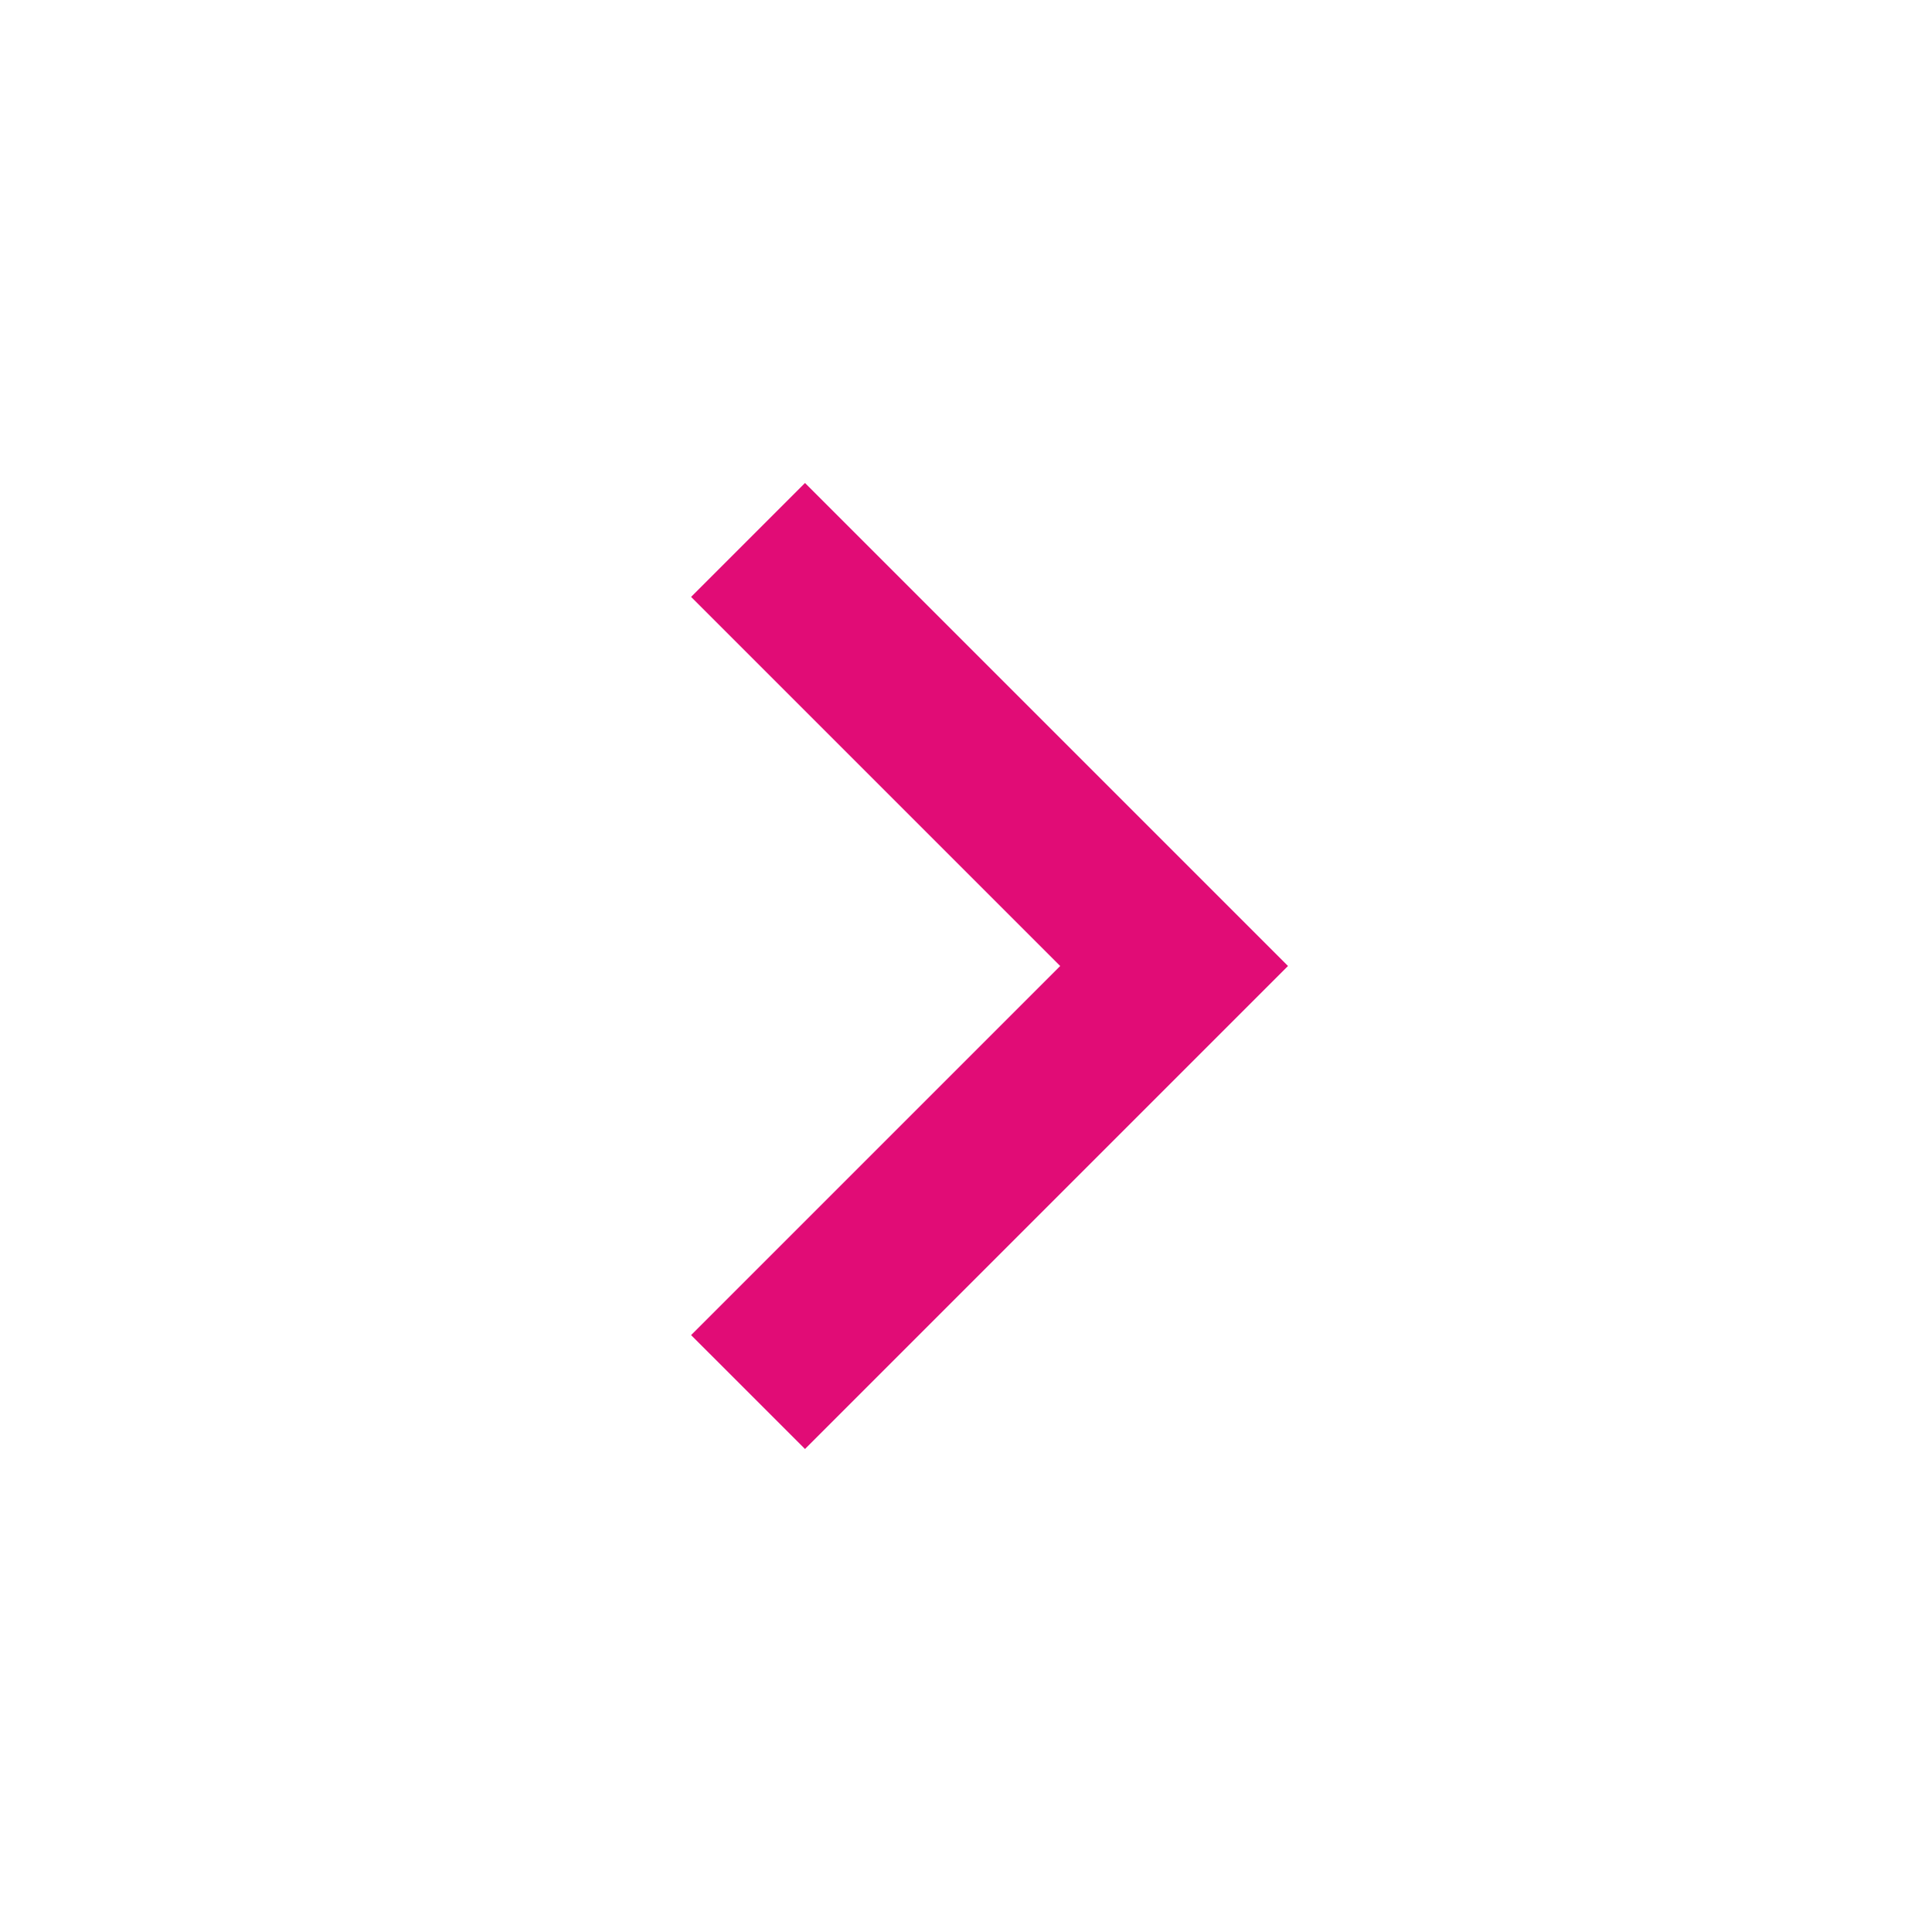
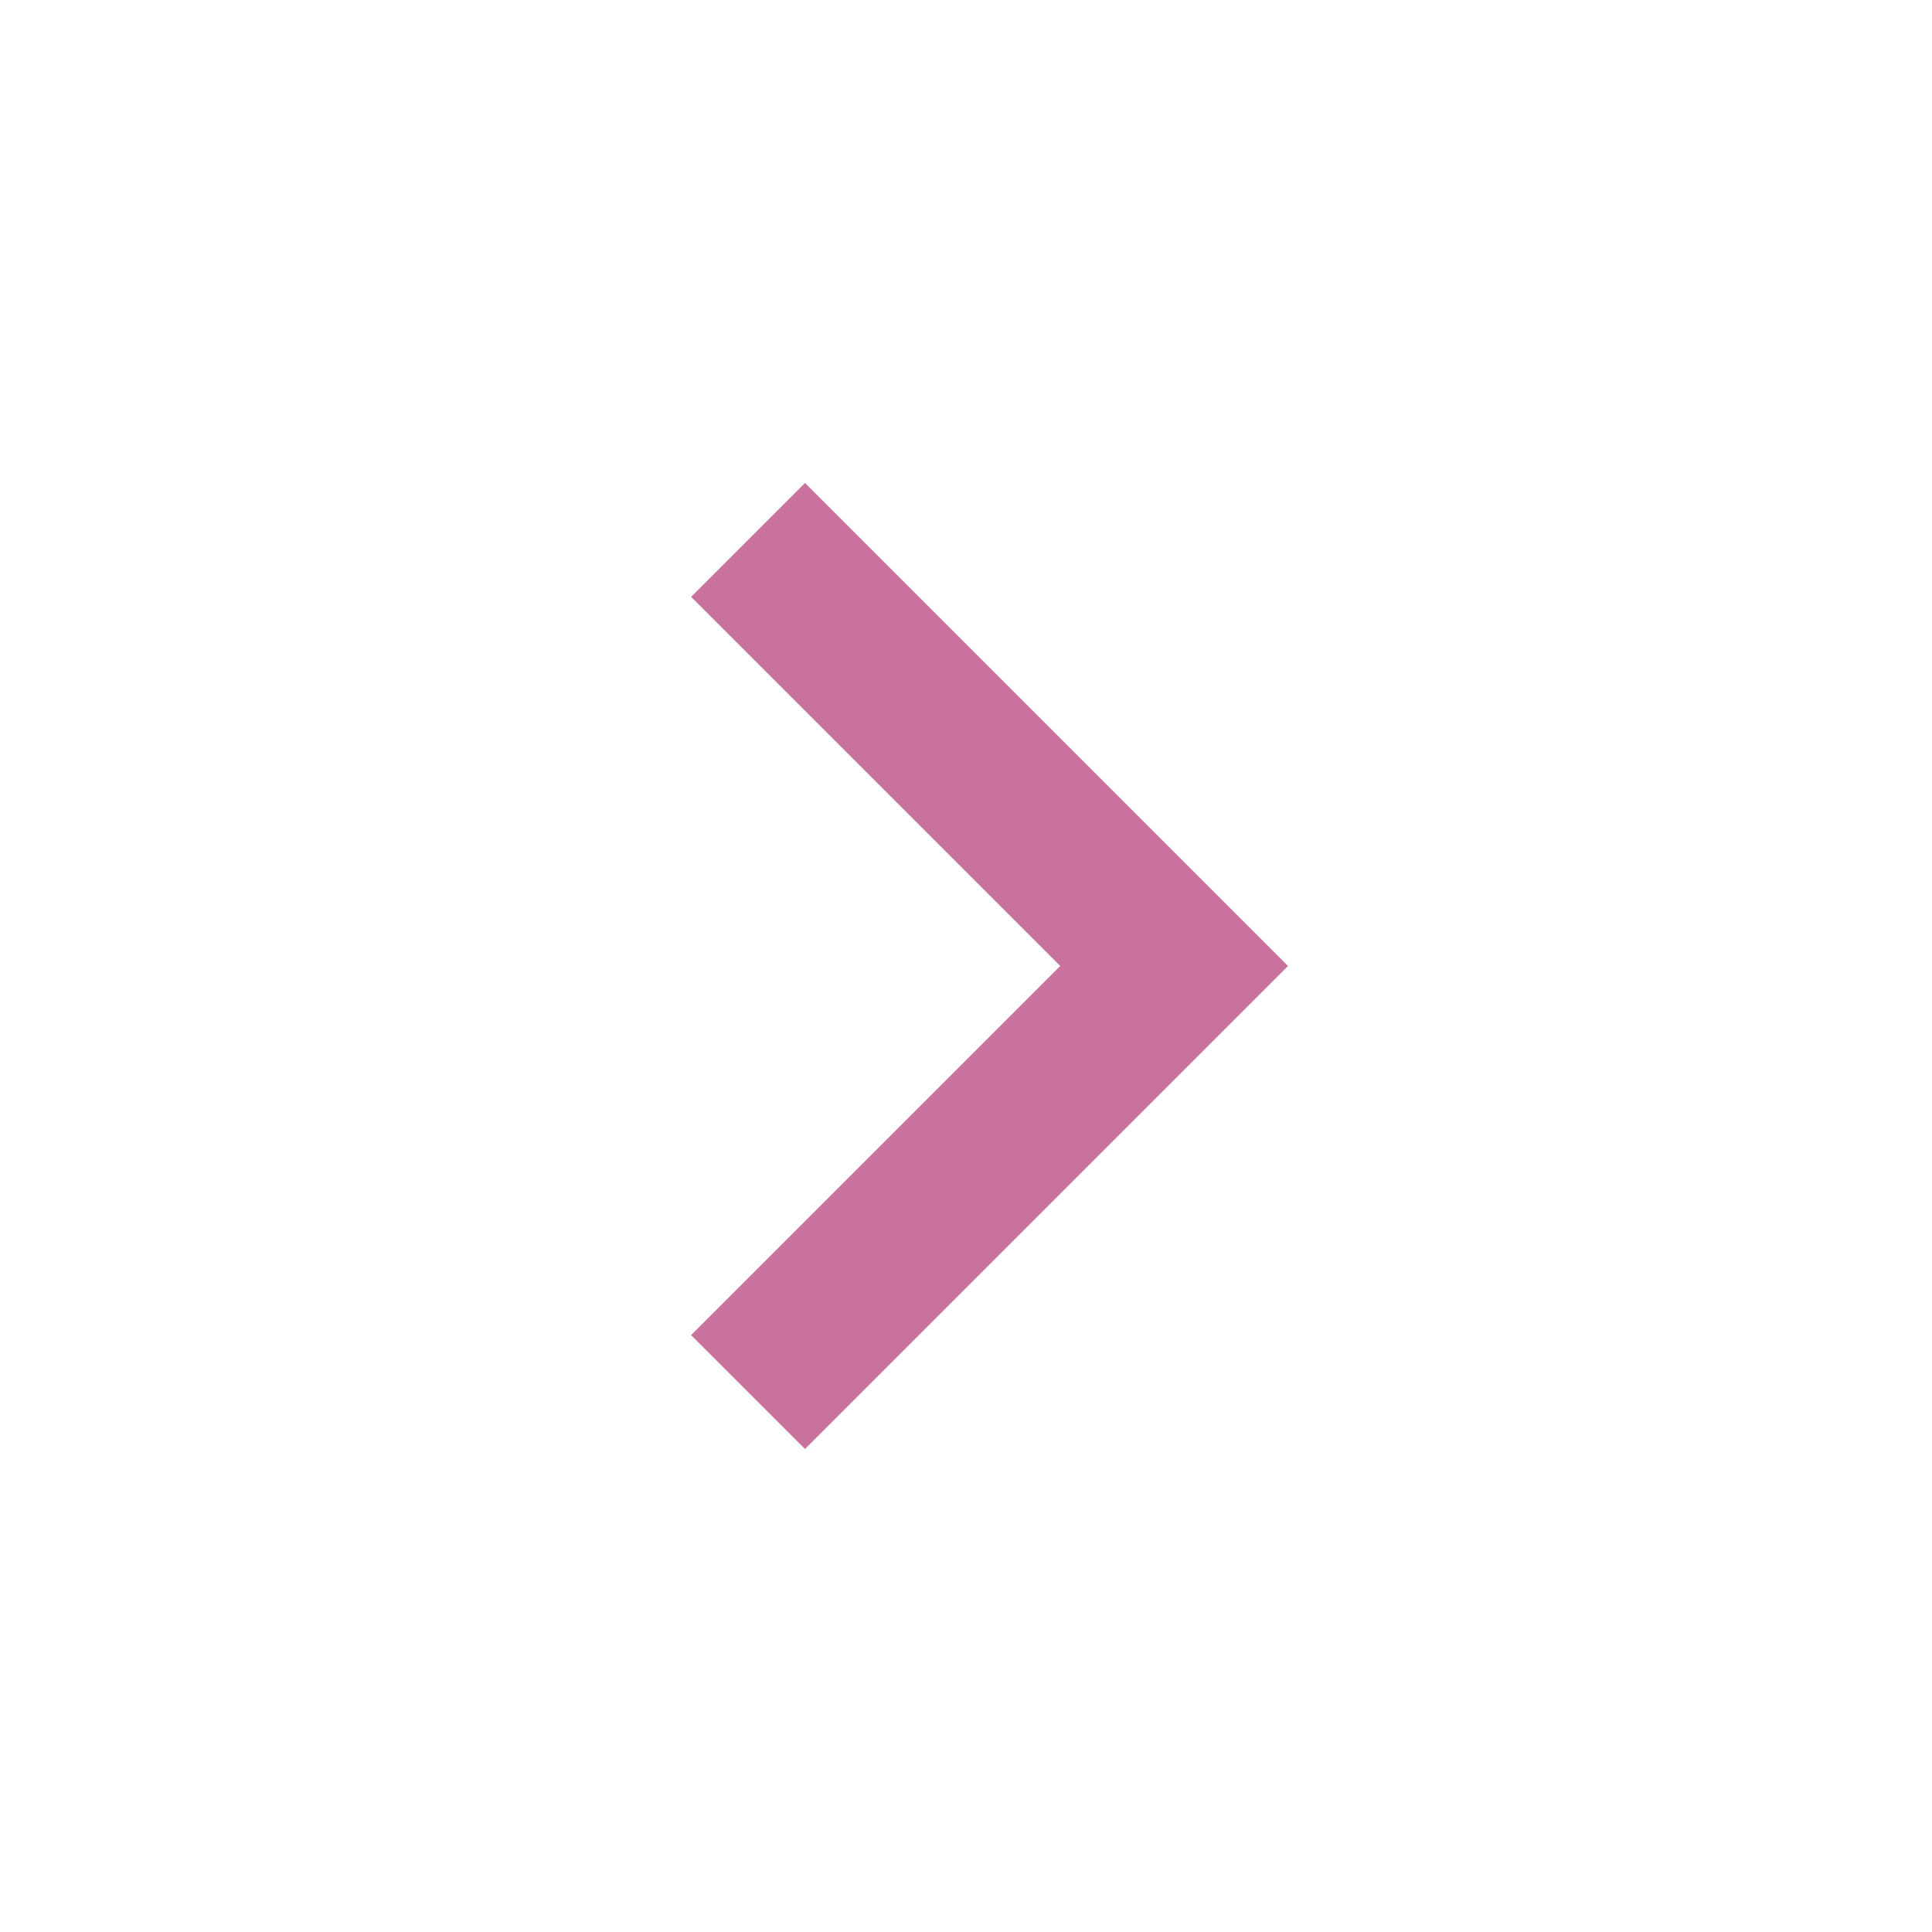
<svg xmlns="http://www.w3.org/2000/svg" width="48" height="48" viewBox="0 0 48 48">
-   <path d="M20 12l-2.83 2.83 9.17 9.17-9.17 9.17 2.83 2.83 12-12z" fill="#e10c76" />
+   <path d="M20 12l-2.83 2.83 9.17 9.17-9.17 9.17 2.83 2.83 12-12z" fill="#c8729d" />
  <path d="M0 0h48v48h-48z" fill="none" />
</svg>
